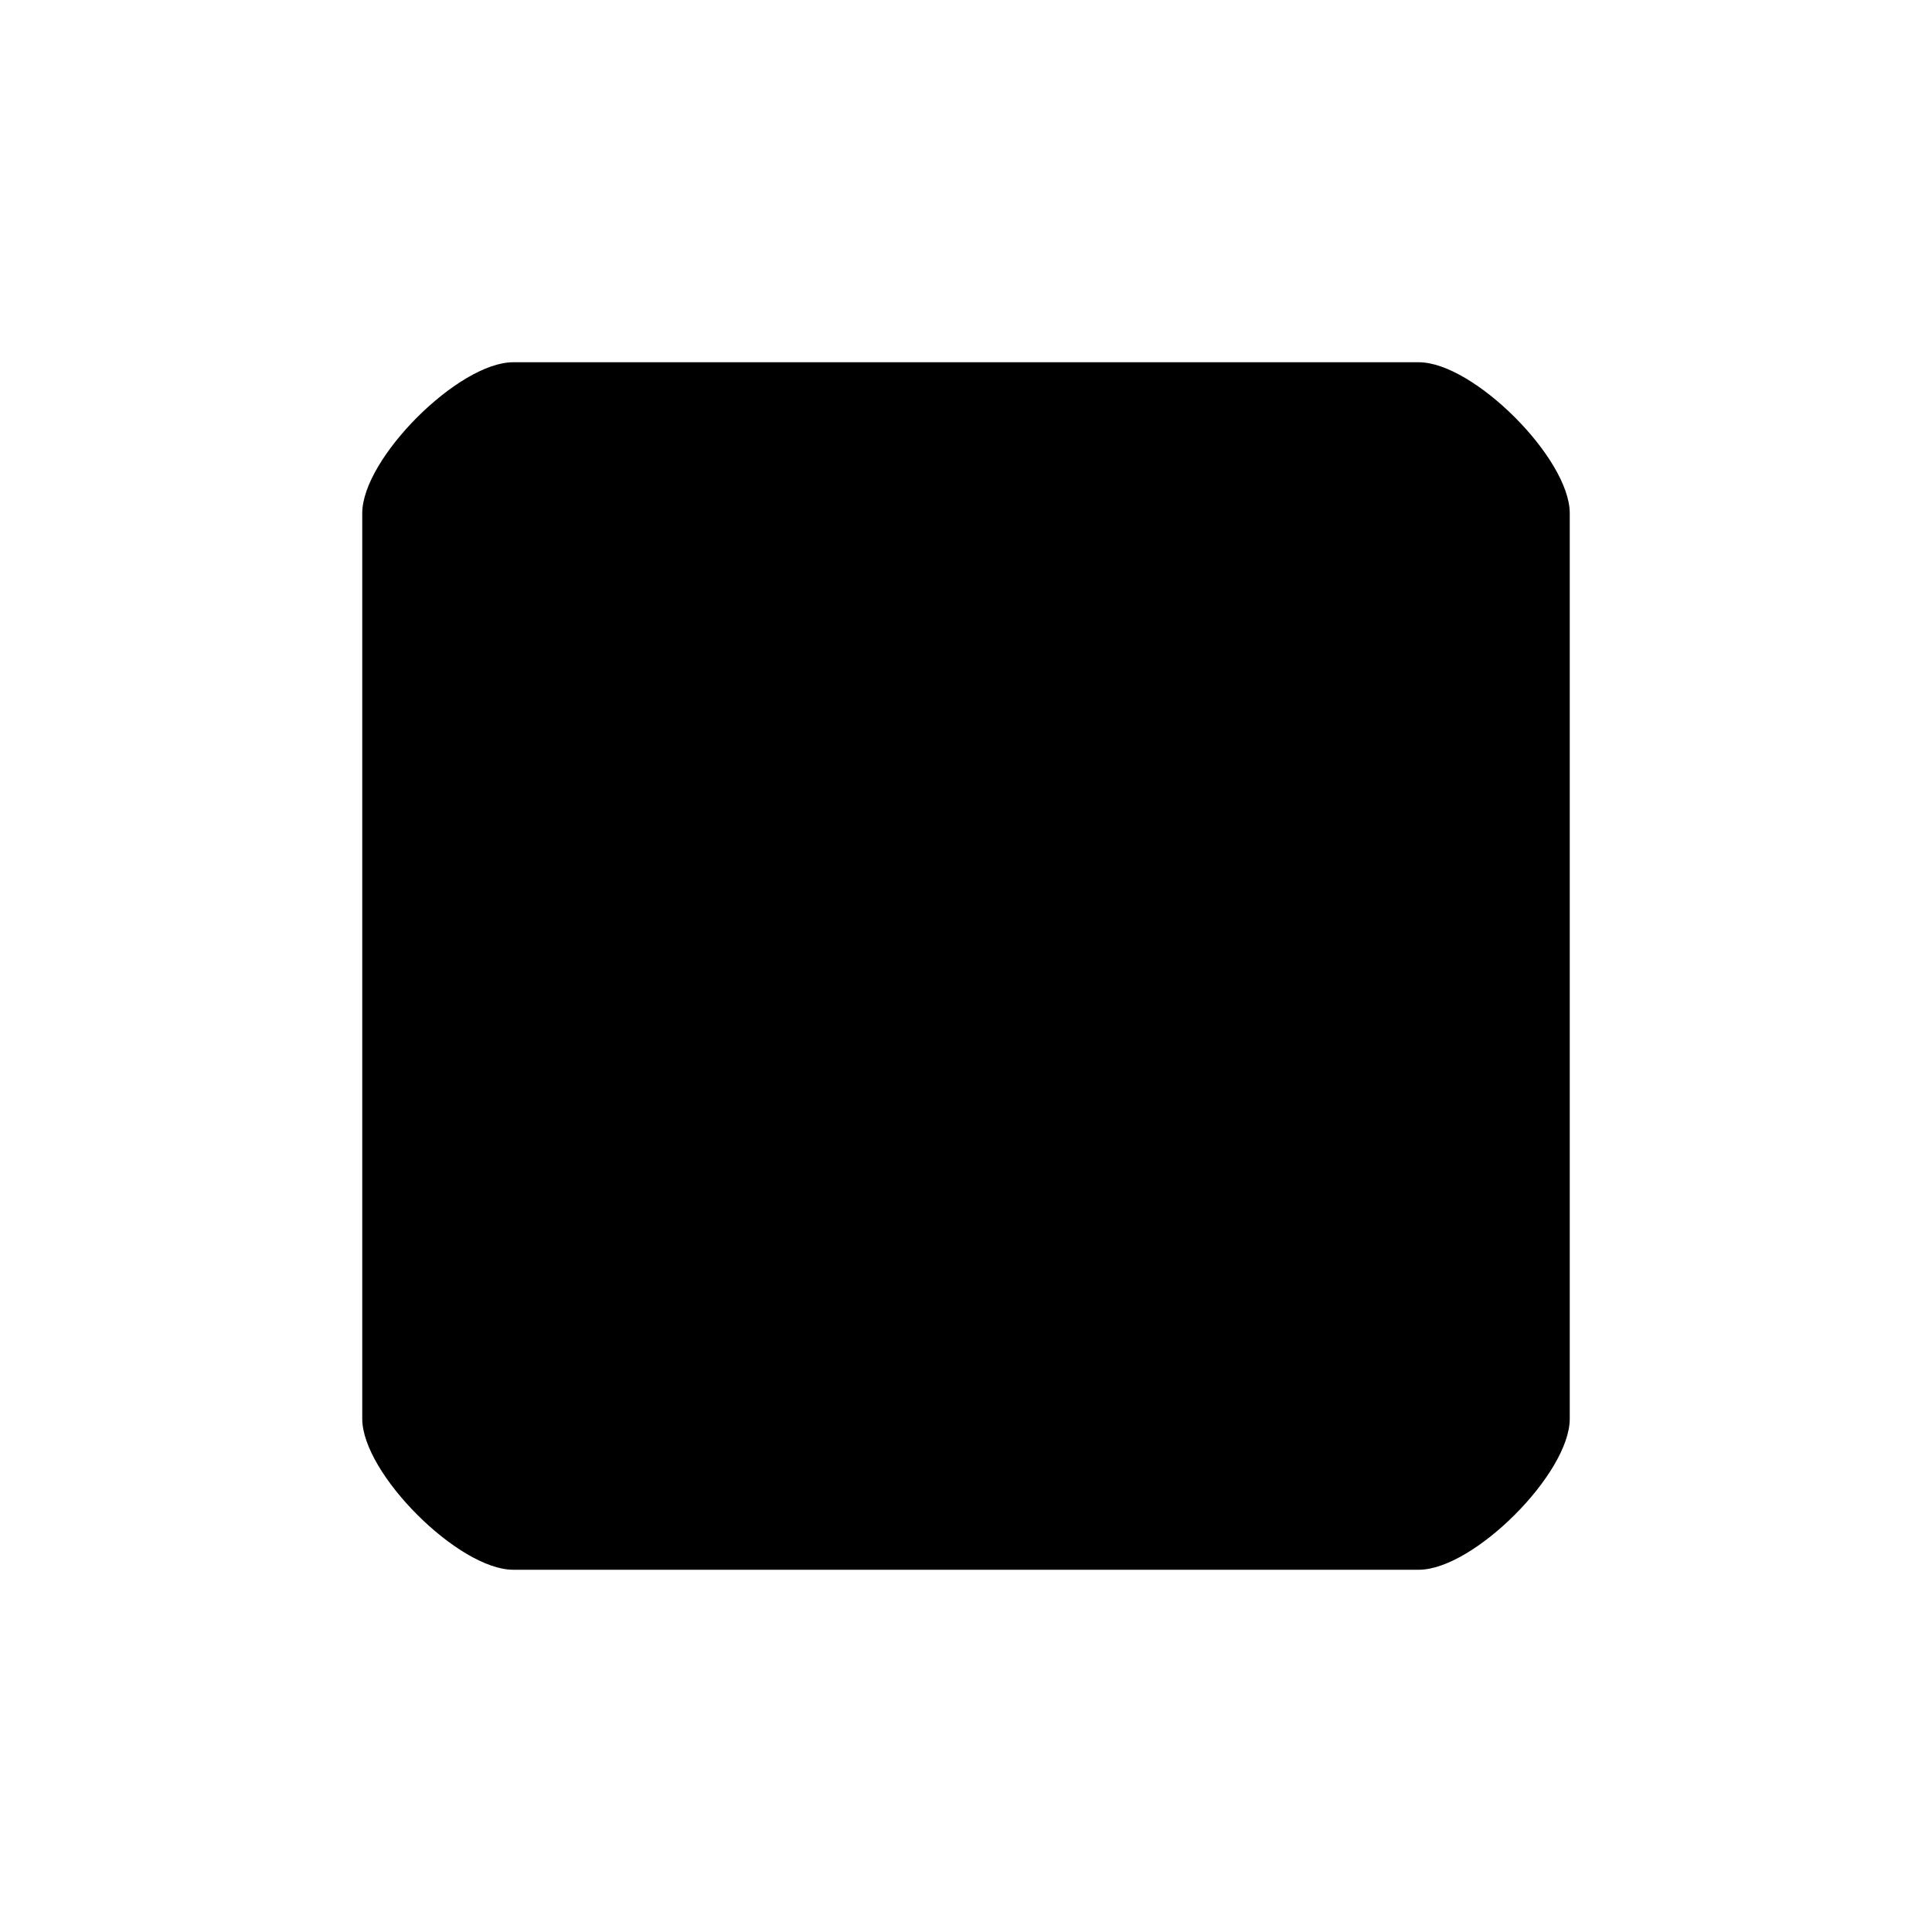
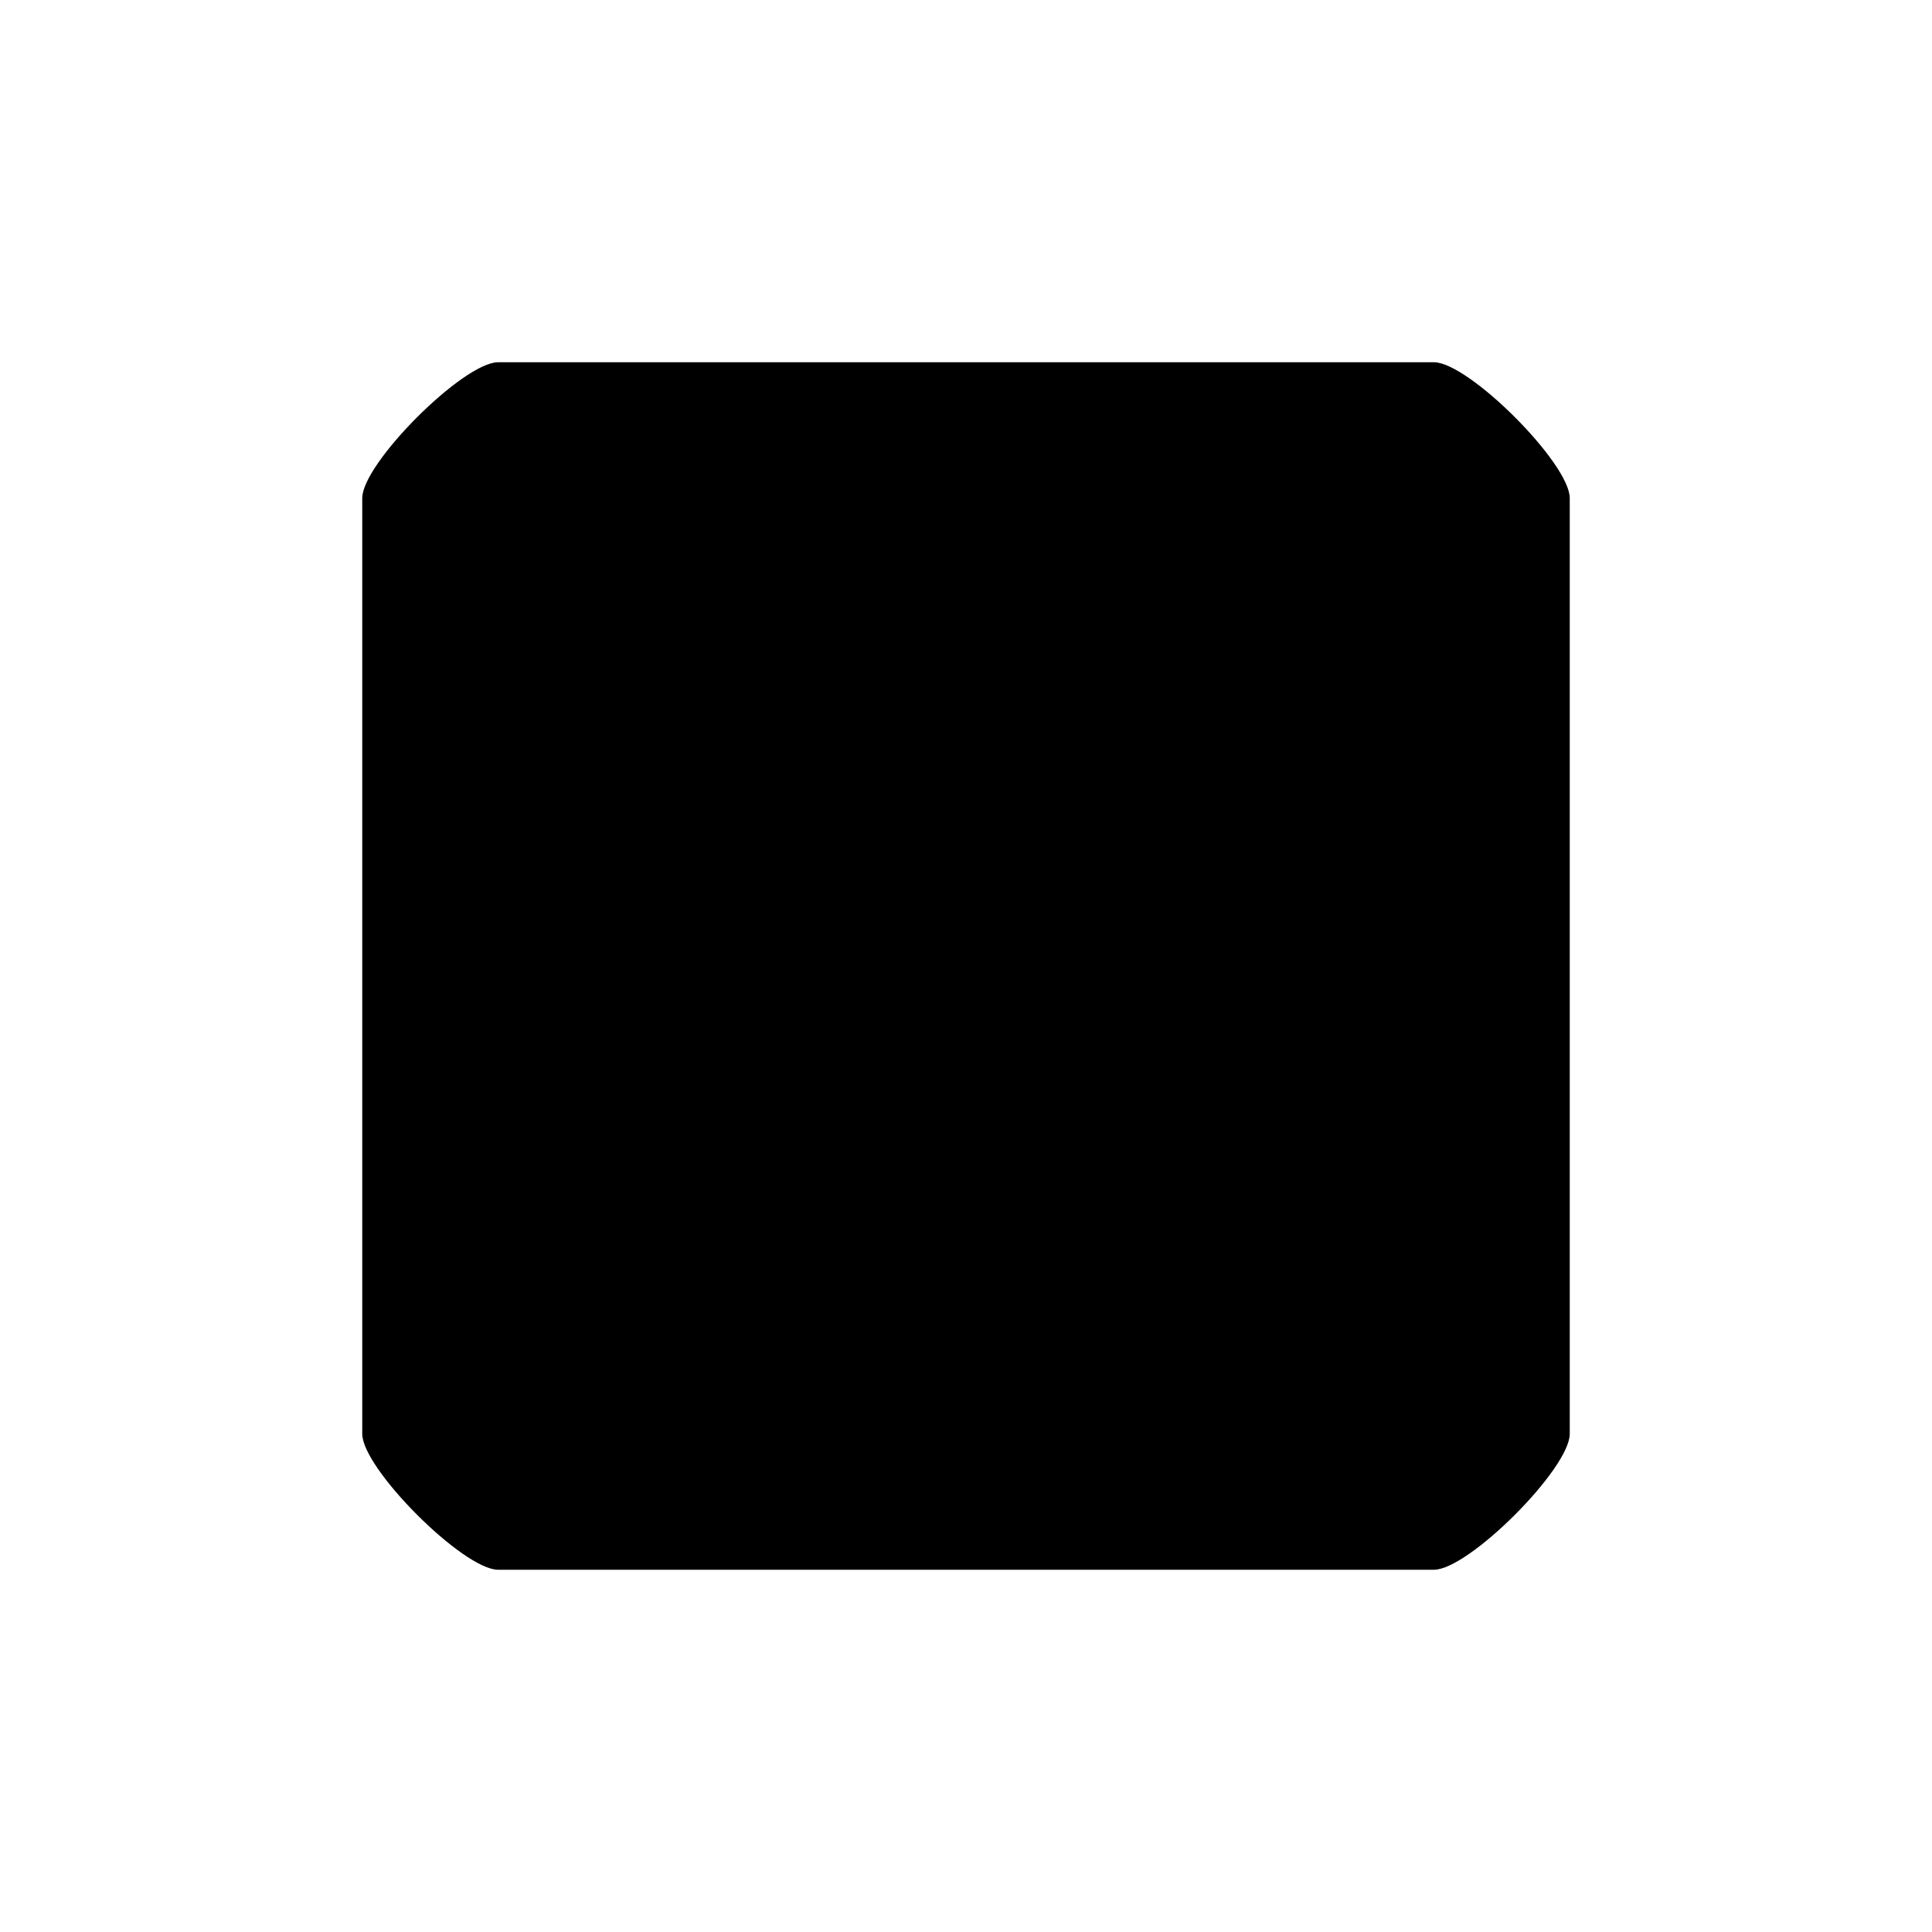
<svg xmlns="http://www.w3.org/2000/svg" width="256" height="256" viewBox="0 0 256 256">
-   <path fill="#000000" d="M68 48H188C195.24 48 208 60.76 208 68V188C208 195.24 195.24 208 188 208H68C60.77 208 48 195.23 48 188V68C48 60.76 60.76 48 68 48Z" />
+   <path fill="#000000" d="M66 48H190C194.6 48 208 61.4 208 66V190C208 194.6 194.6 208 190 208H66C61.4 208 48 194.6 48 190V66C48 61.4 61.4 48 66 48Z" />
</svg>
